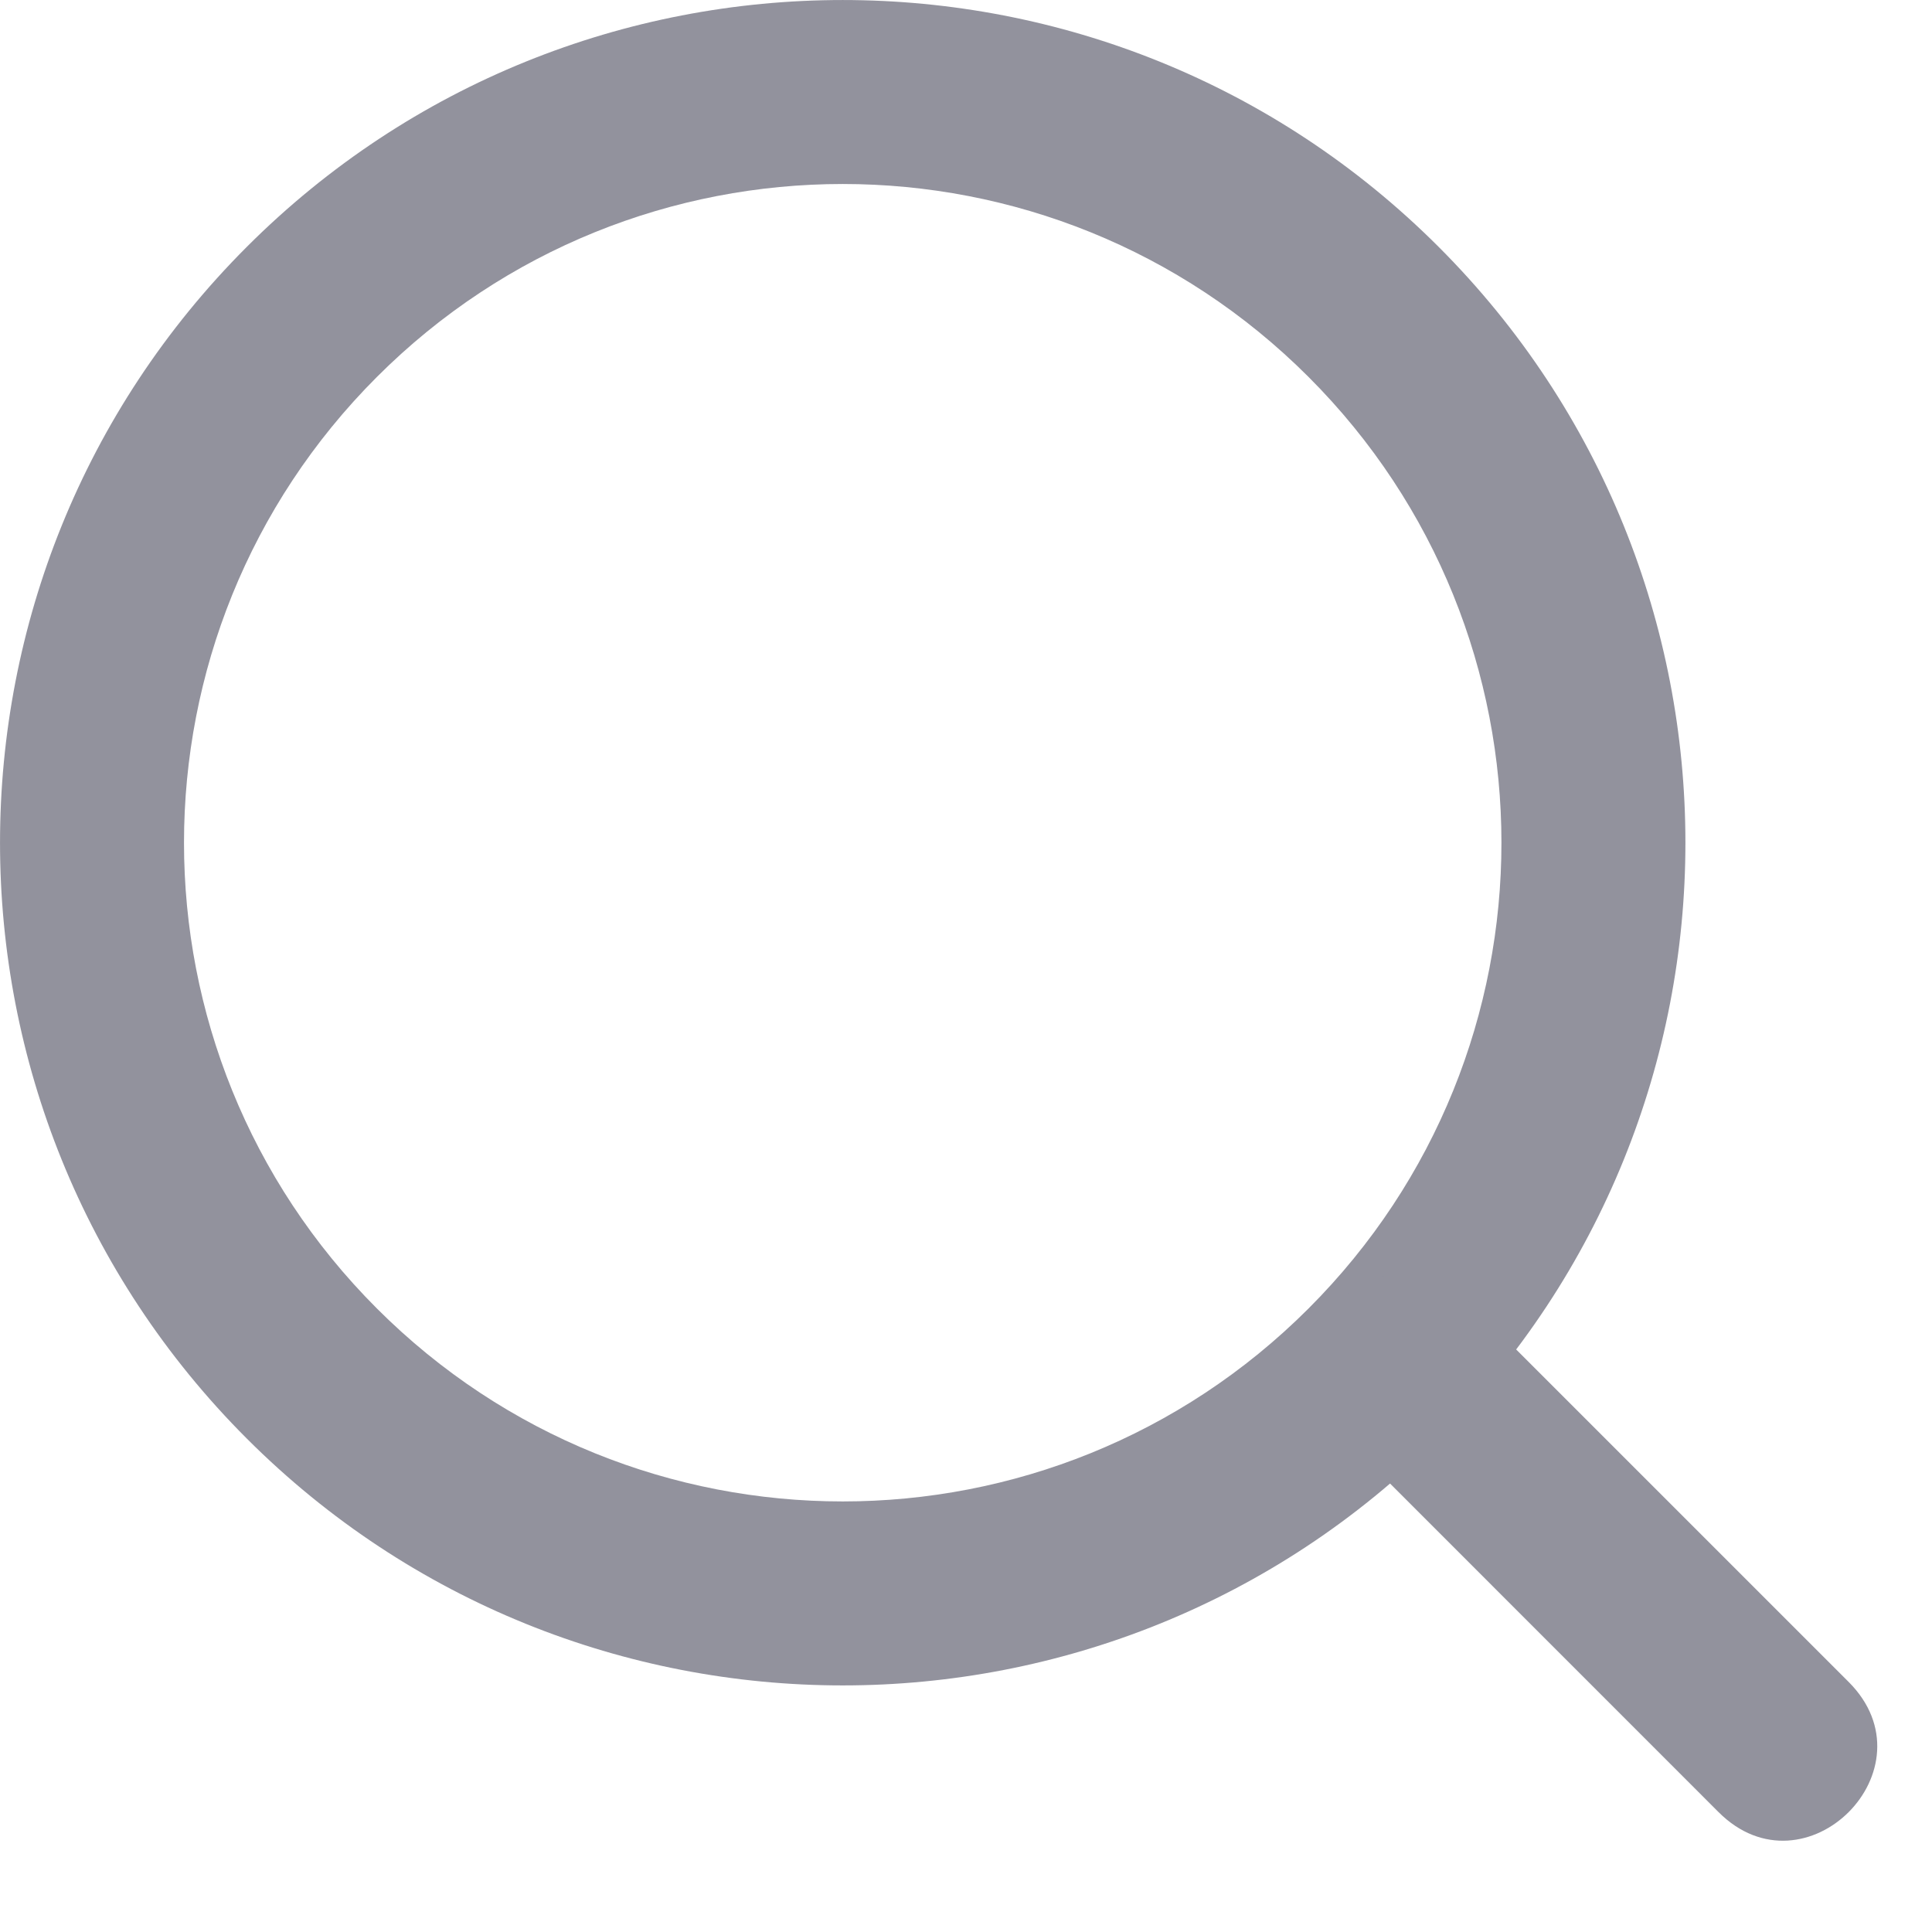
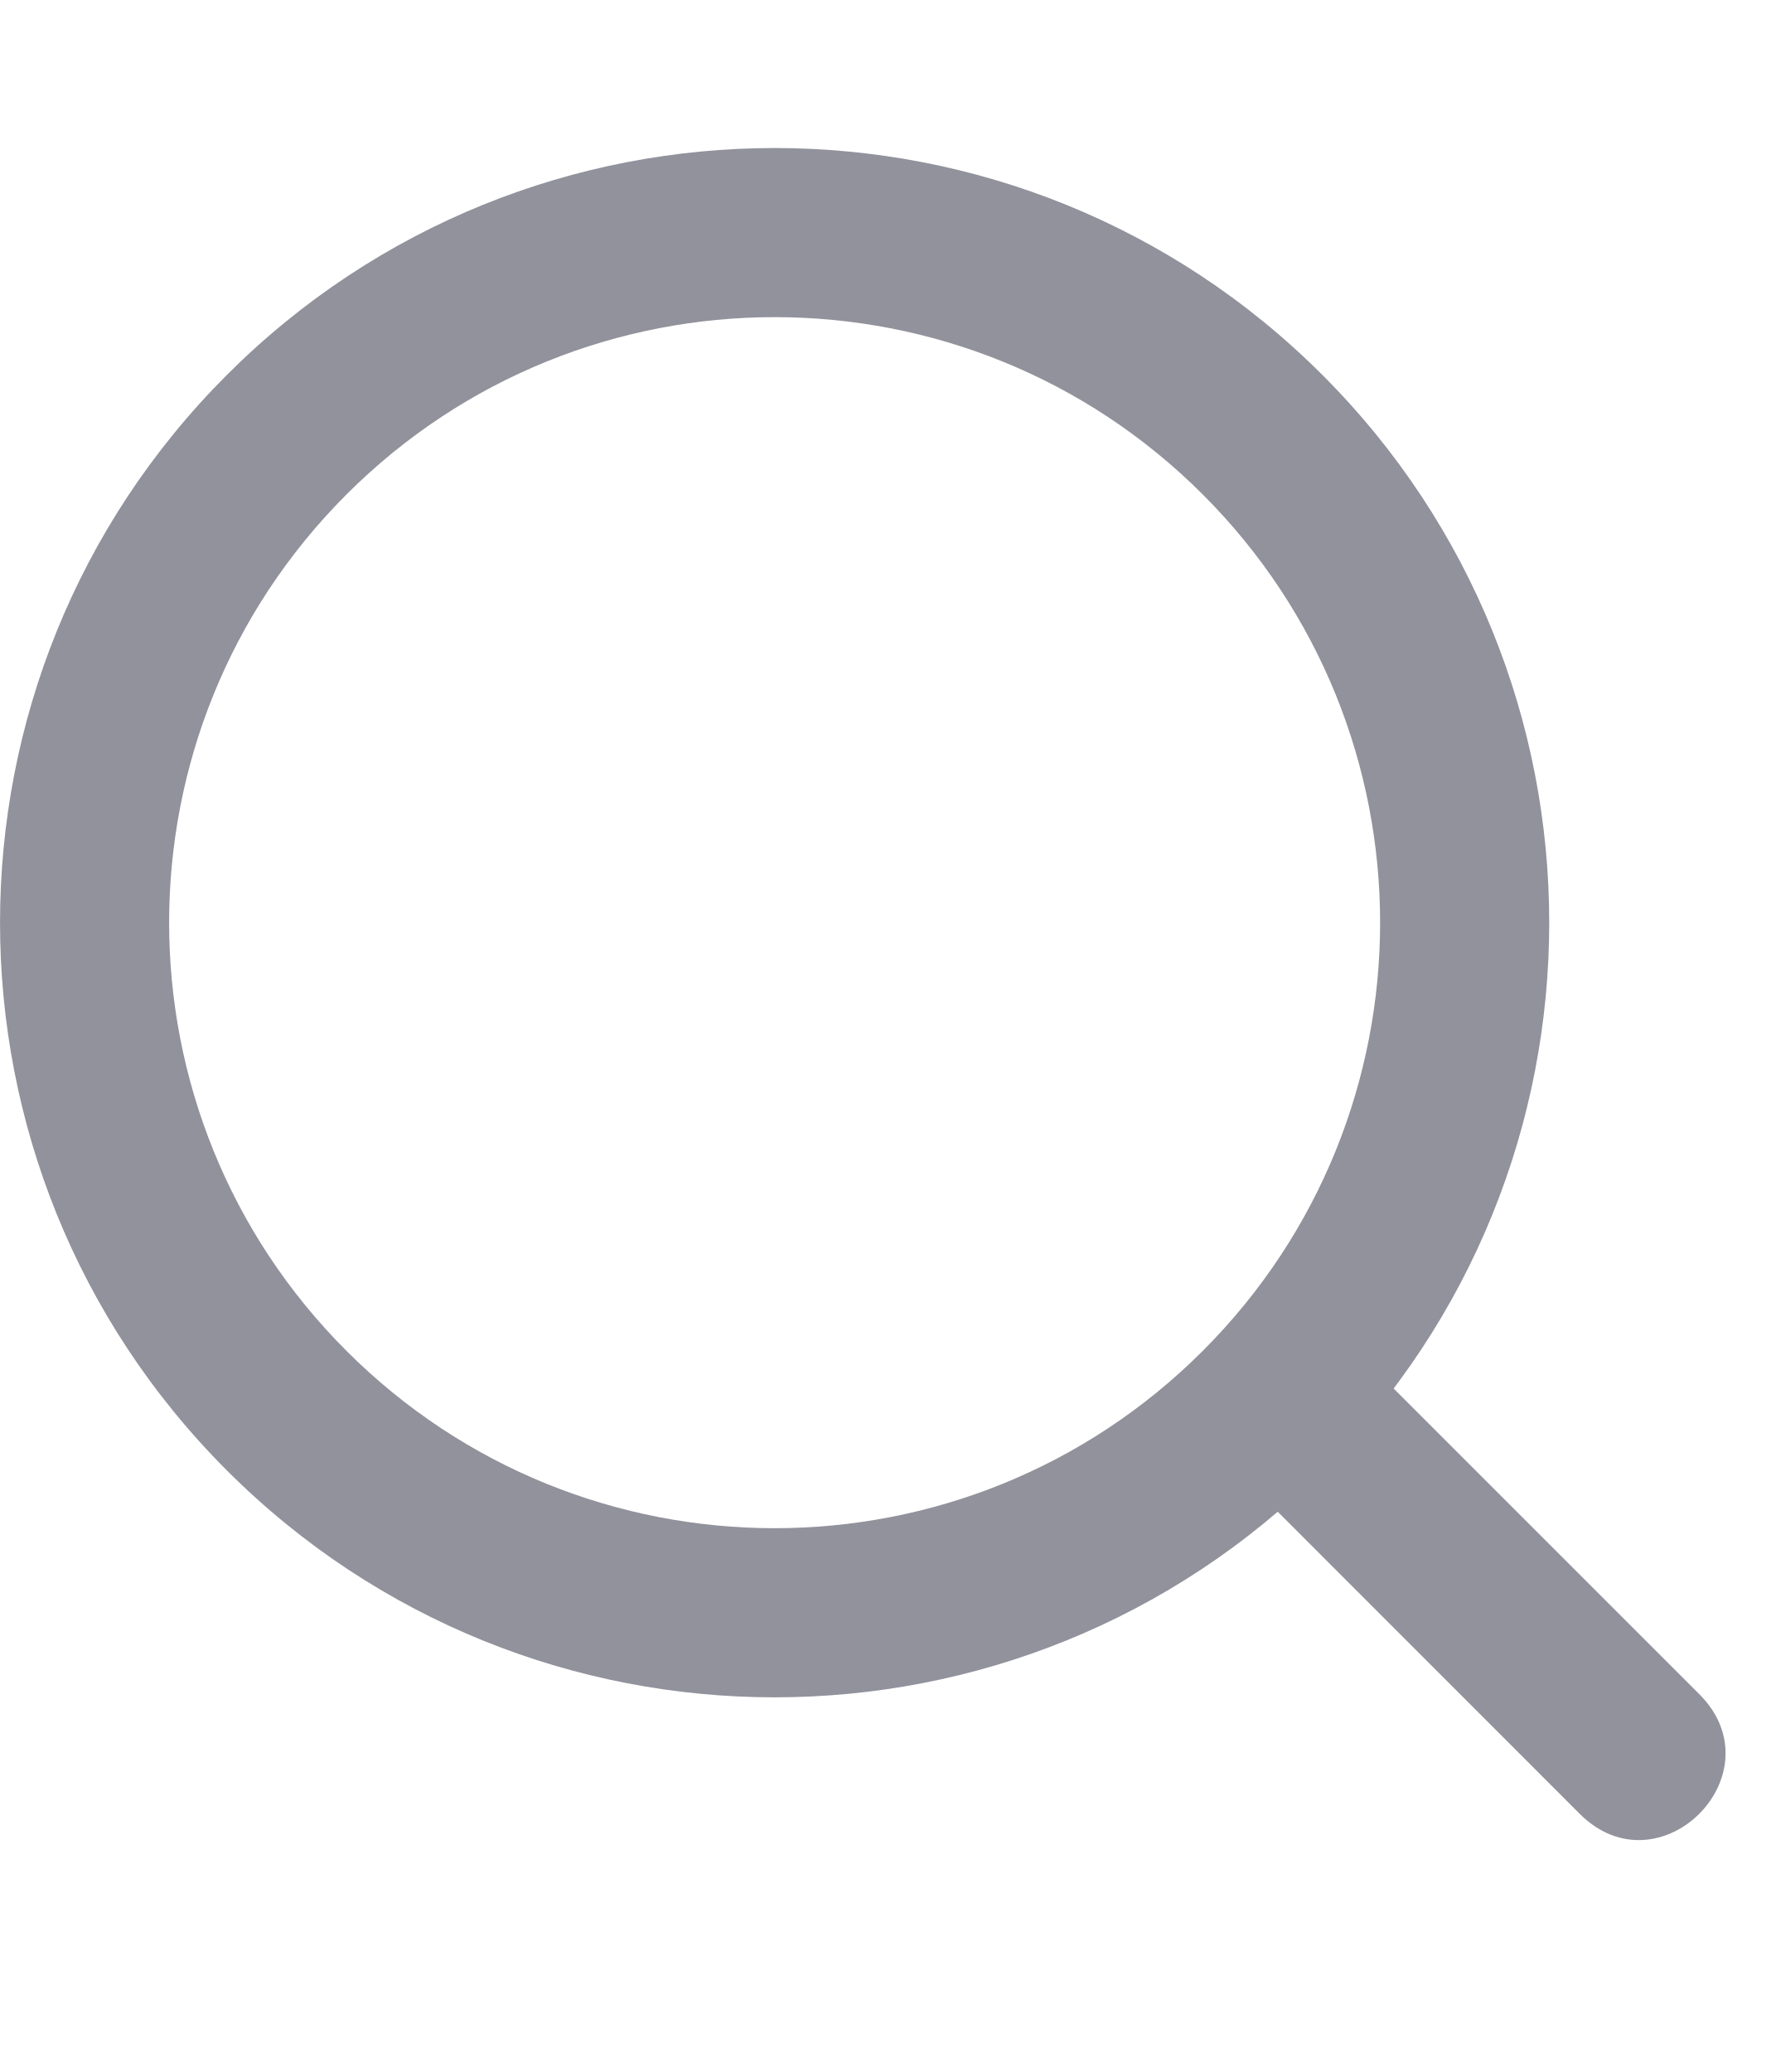
- <svg xmlns="http://www.w3.org/2000/svg" width="21" height="21" viewBox="0 0 21 21" fill="none">
+ <svg xmlns="http://www.w3.org/2000/svg" width="18" height="21" viewBox="0 0 21 21" fill="none">
  <path fill-rule="evenodd" clip-rule="evenodd" d="M2.683 2.683C-0.894 6.26 -0.894 12.06 2.683 15.637C6.26 19.214 12.06 19.214 15.637 15.637C19.214 12.06 19.214 6.26 15.637 2.683C12.06 -0.894 6.26 -0.894 2.683 2.683ZM4.097 4.097C6.893 1.301 11.427 1.301 14.223 4.097C17.019 6.893 17.019 11.427 14.223 14.223C11.427 17.019 6.893 17.019 4.097 14.223C1.301 11.427 1.301 6.893 4.097 4.097Z" fill="#92929D" />
  <path d="M20.094 18.282L15.965 14.153C15.022 13.21 13.608 14.624 14.551 15.567L18.68 19.697C19.623 20.64 21.037 19.225 20.094 18.282Z" fill="#92929D" />
</svg>
